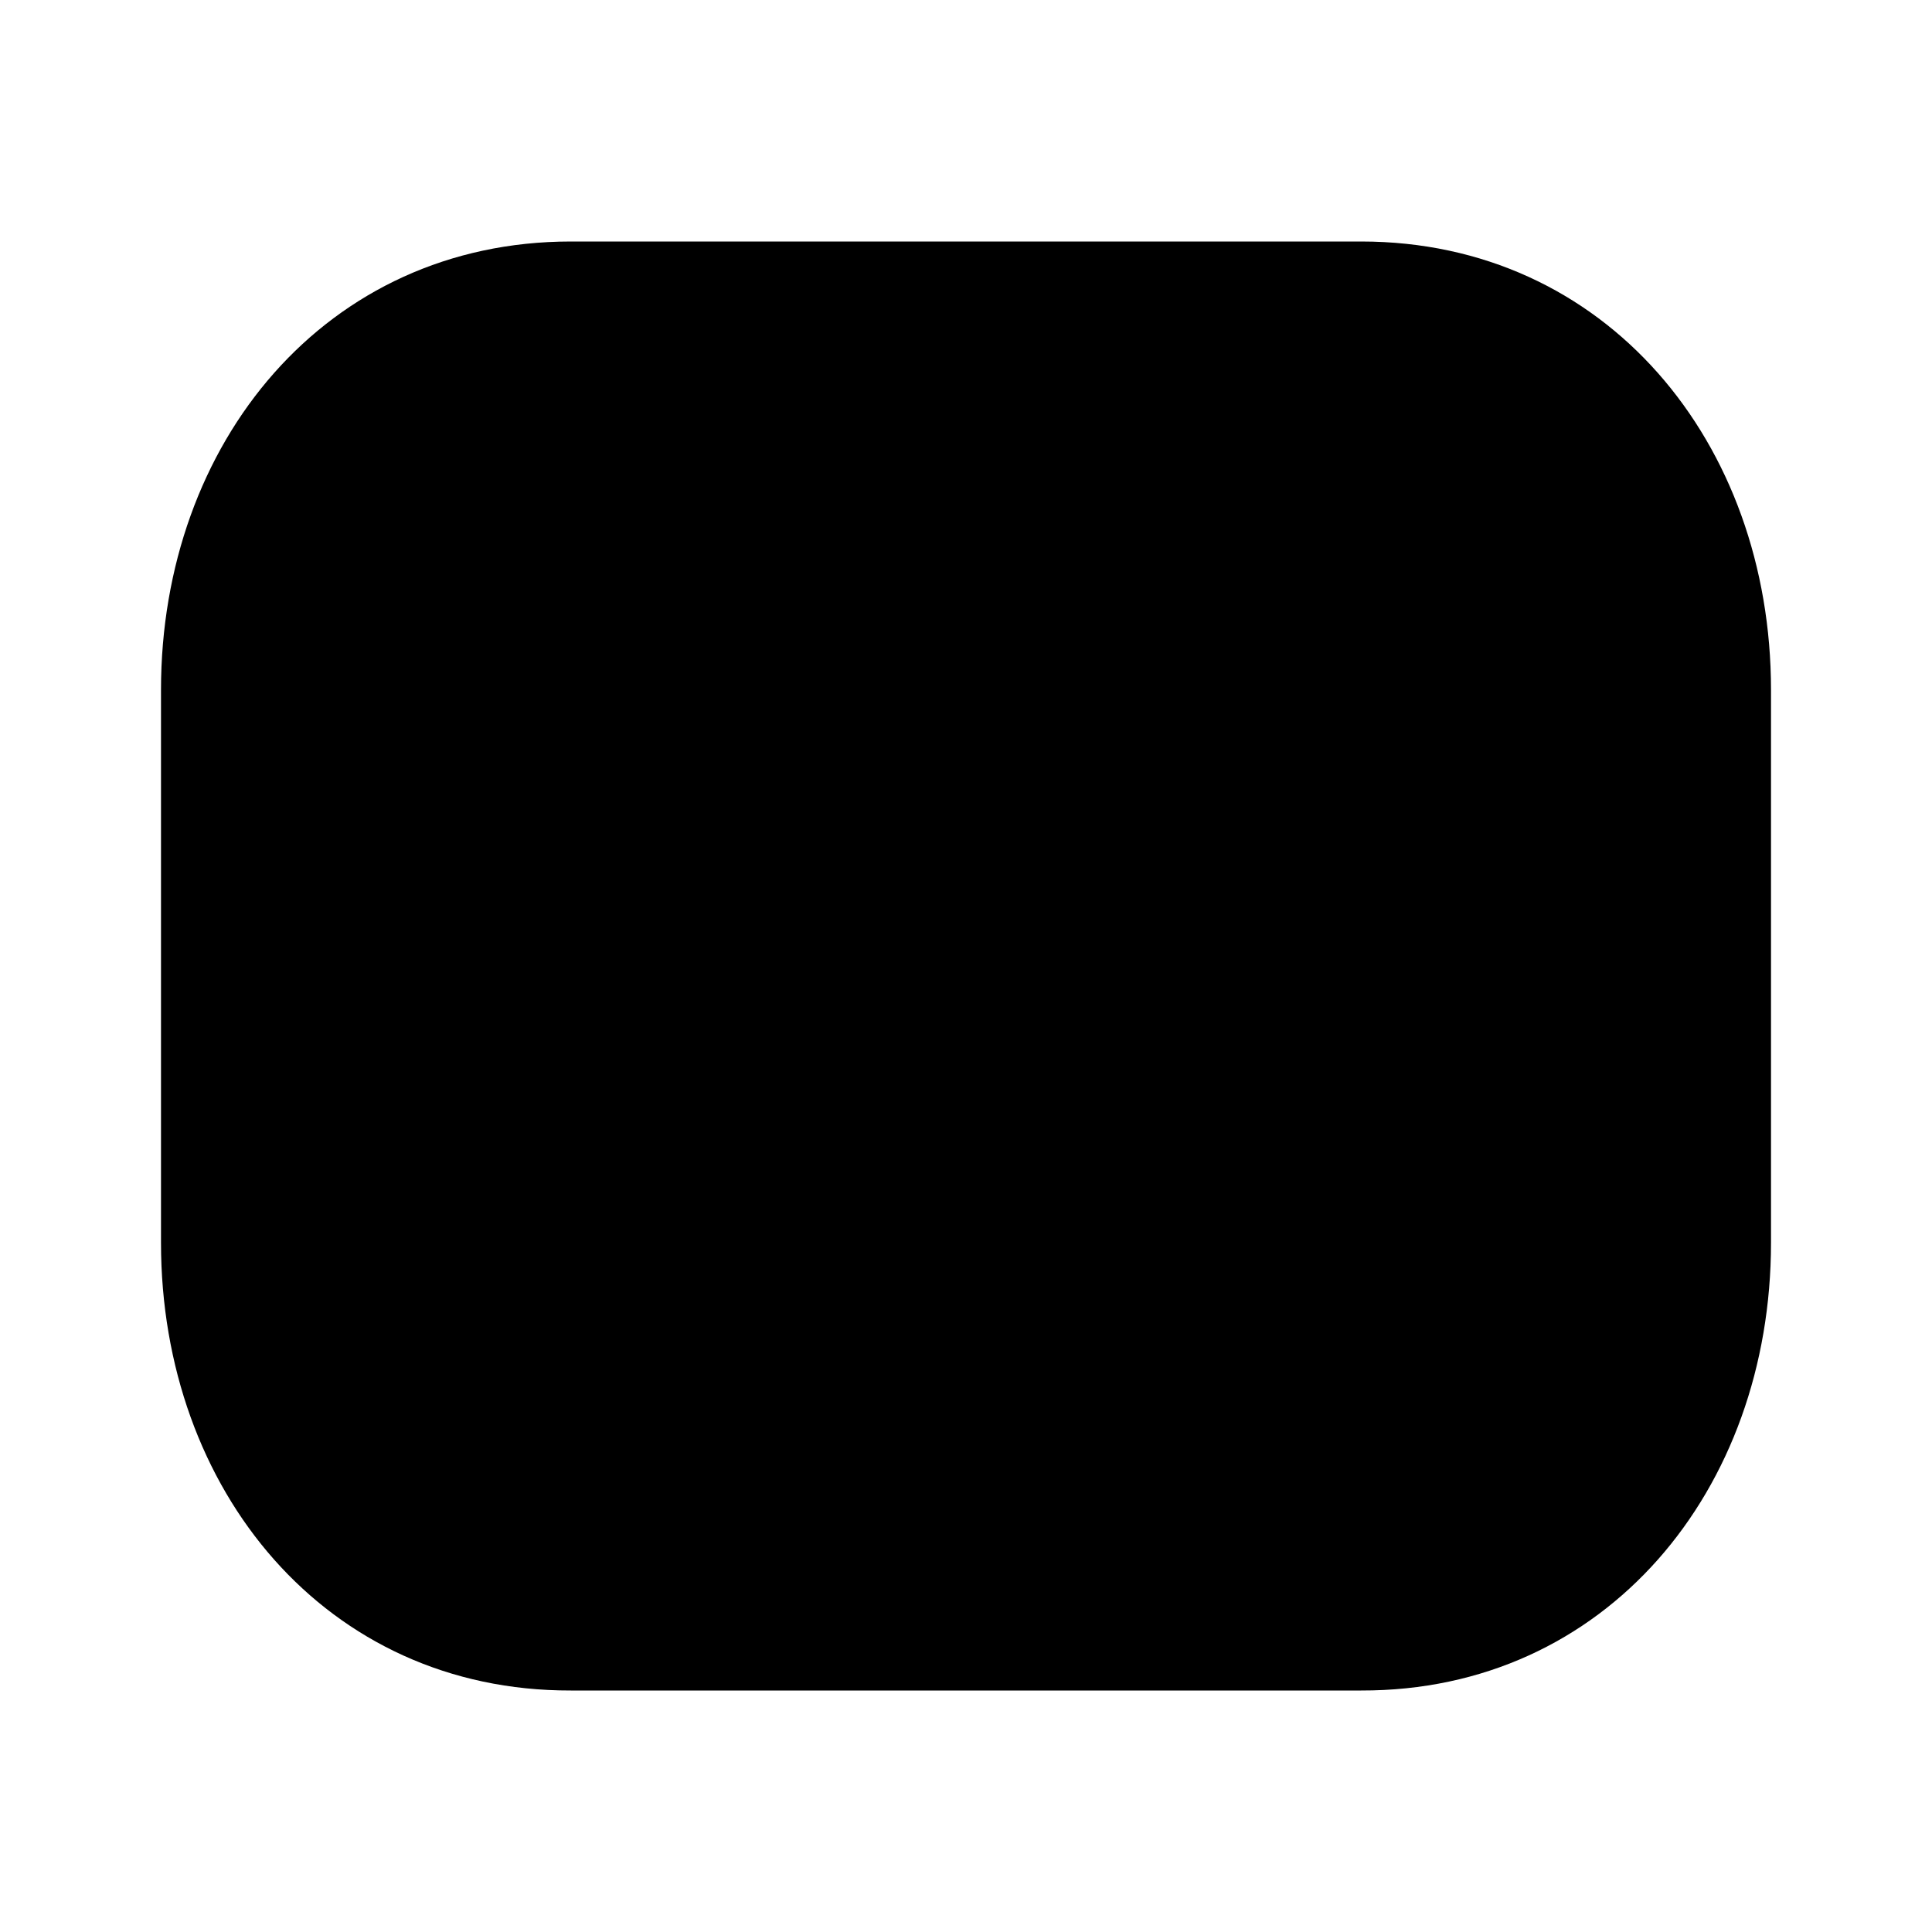
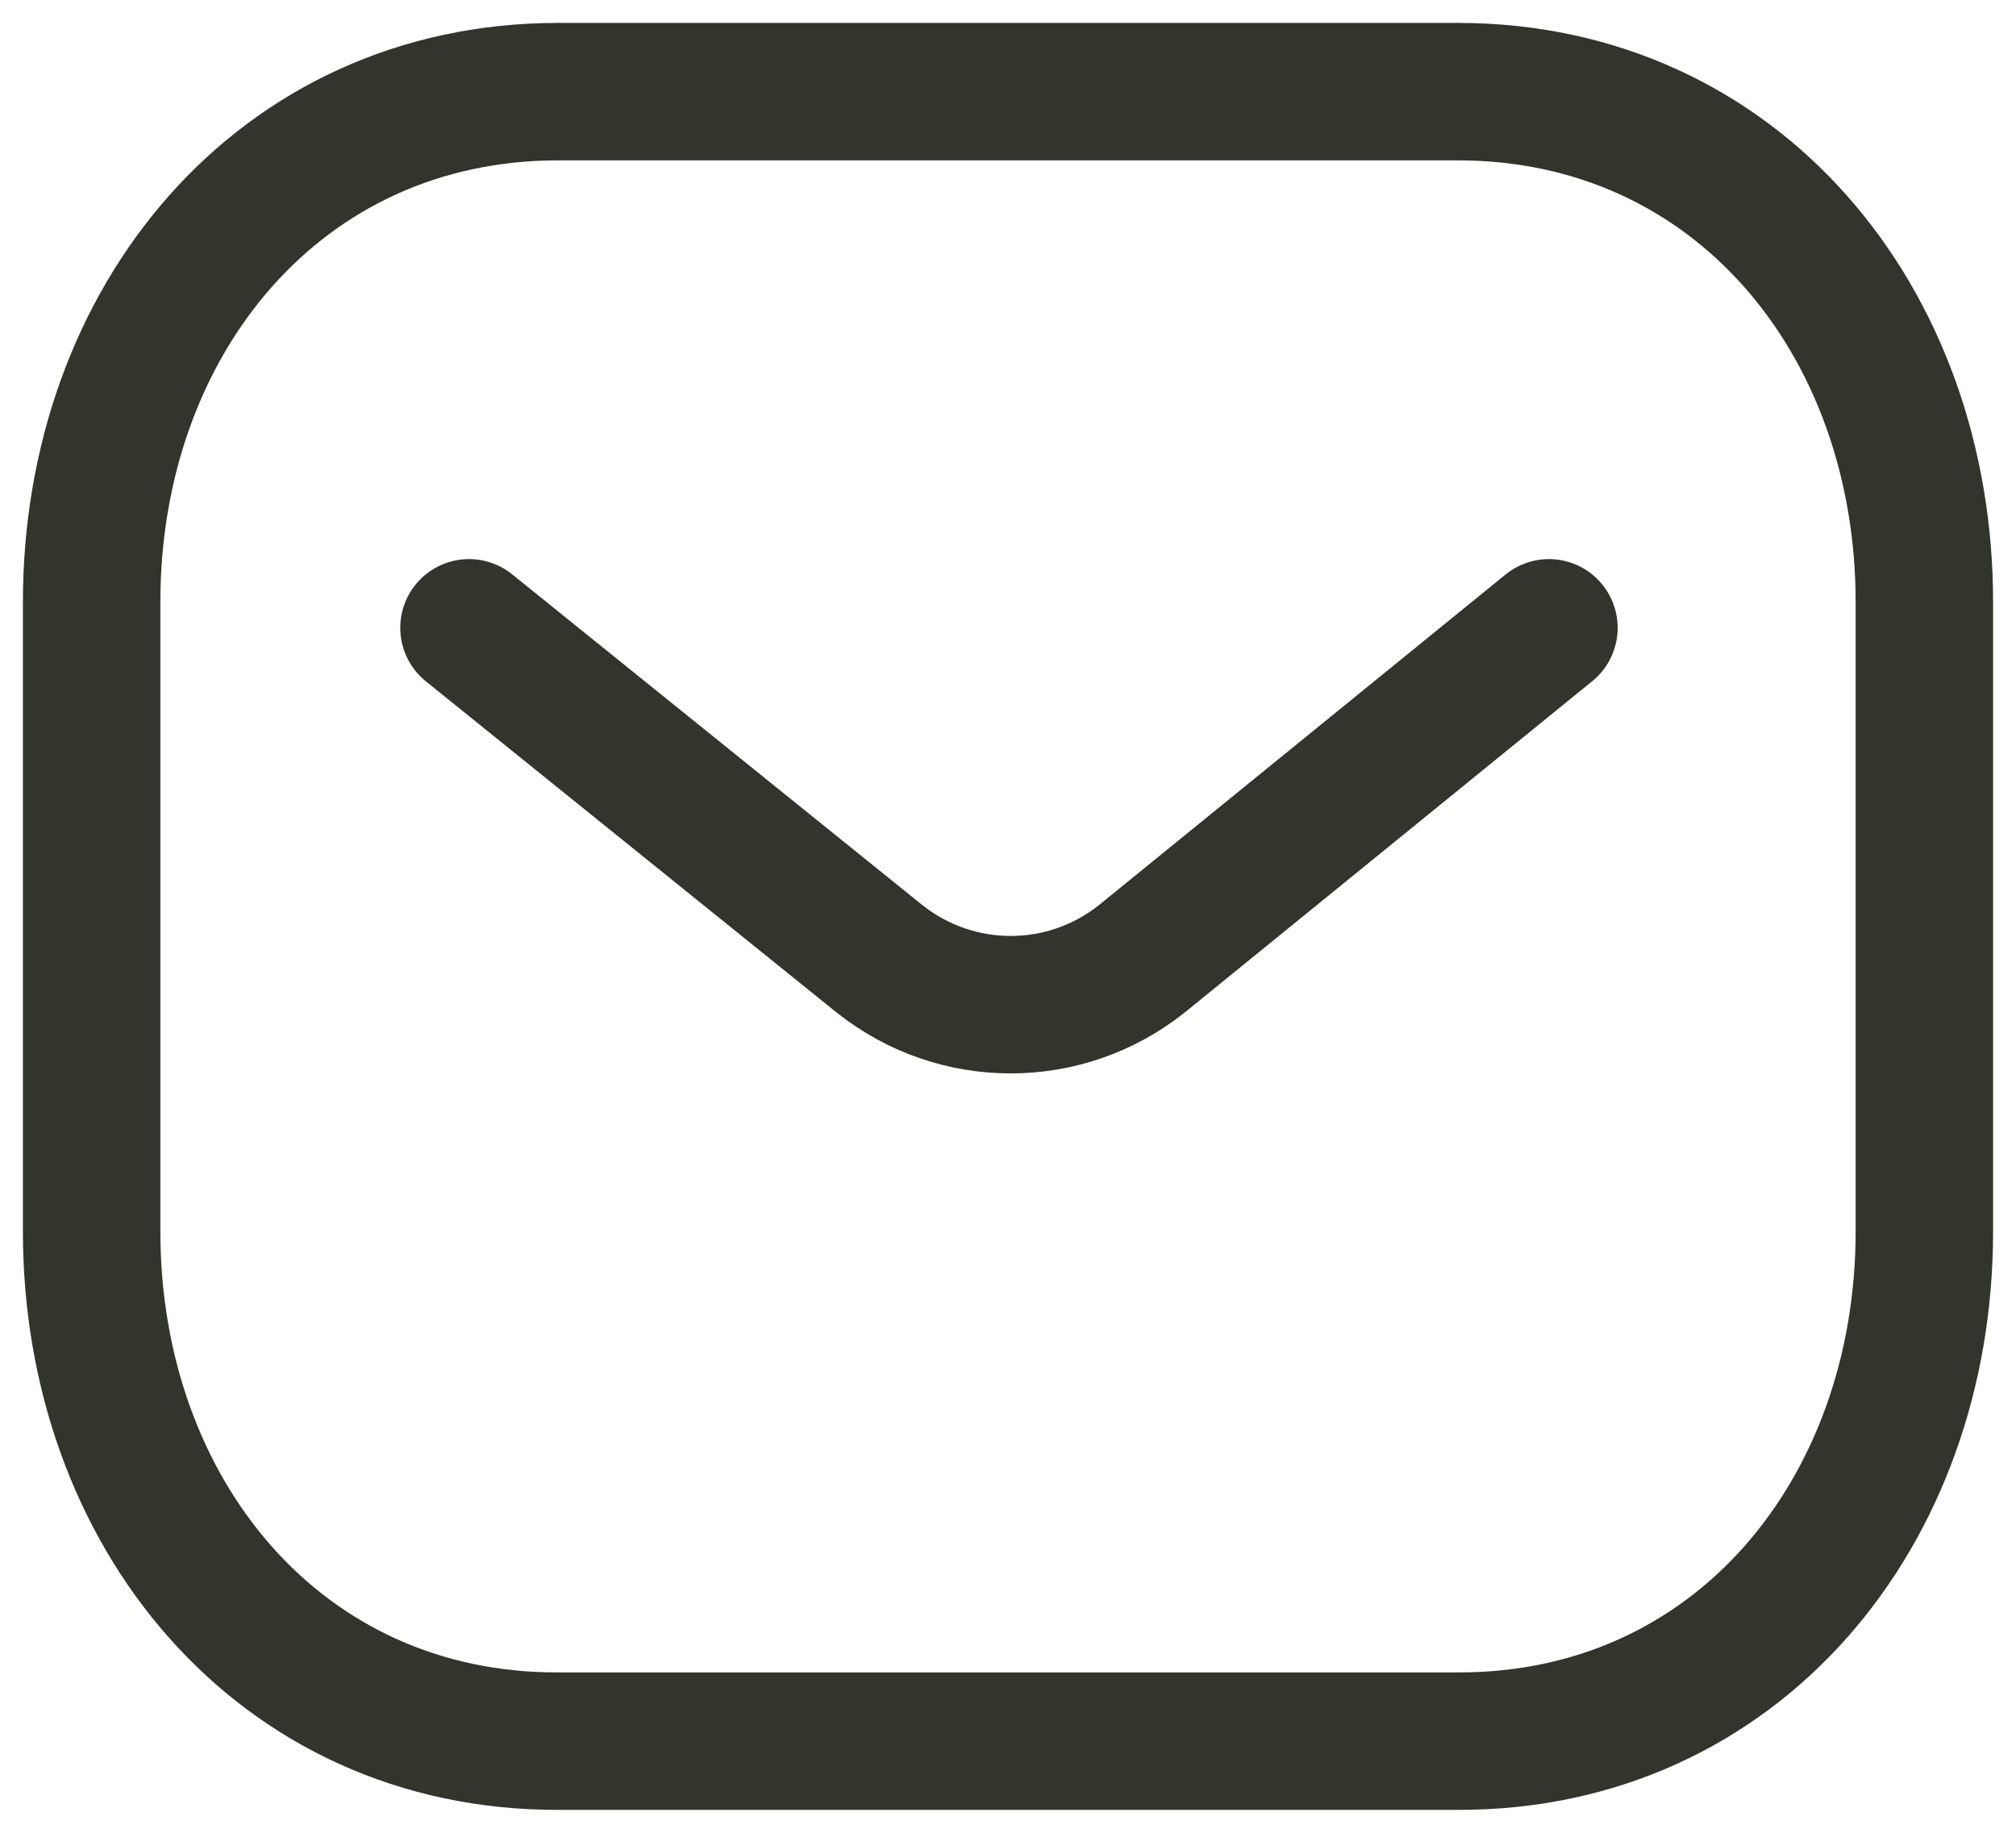
- <svg xmlns="http://www.w3.org/2000/svg" width="24" height="24" viewBox="0 0 24 24" stroke="inherit">
-   <path id="Stroke 1" d="M17.903 8.851L13.459 12.464C12.62 13.13 11.439 13.13 10.599 12.464L6.118 8.851" stroke-width="1.5" stroke-linecap="round" stroke-linejoin="round" />
-   <path id="Stroke 3" fill-rule="evenodd" clip-rule="evenodd" d="M16.909 21C19.95 21.008 22 18.509 22 15.438V8.57C22 5.499 19.95 3 16.909 3H7.091C4.05 3 2 5.499 2 8.57V15.438C2 18.509 4.05 21.008 7.091 21H16.909Z" stroke-width="1.5" stroke-linecap="round" stroke-linejoin="round" />
+ <svg xmlns="http://www.w3.org/2000/svg" width="22" height="20" viewBox="0 0 22 20" fill="none">
+   <path d="M16.903 6.851L12.459 10.464C11.62 11.13 10.439 11.13 9.599 10.464L5.118 6.851" stroke="#31352B" stroke-width="1.5" stroke-linecap="round" stroke-linejoin="round" />
+   <path fill-rule="evenodd" clip-rule="evenodd" d="M15.909 19C18.95 19.008 21 16.509 21 13.438V6.57C21 3.499 18.95 1 15.909 1H6.091C3.05 1 1 3.499 1 6.57V13.438C1 16.509 3.05 19.008 6.091 19H15.909Z" stroke="#31352B" stroke-width="1.5" stroke-linecap="round" stroke-linejoin="round" />
</svg>
